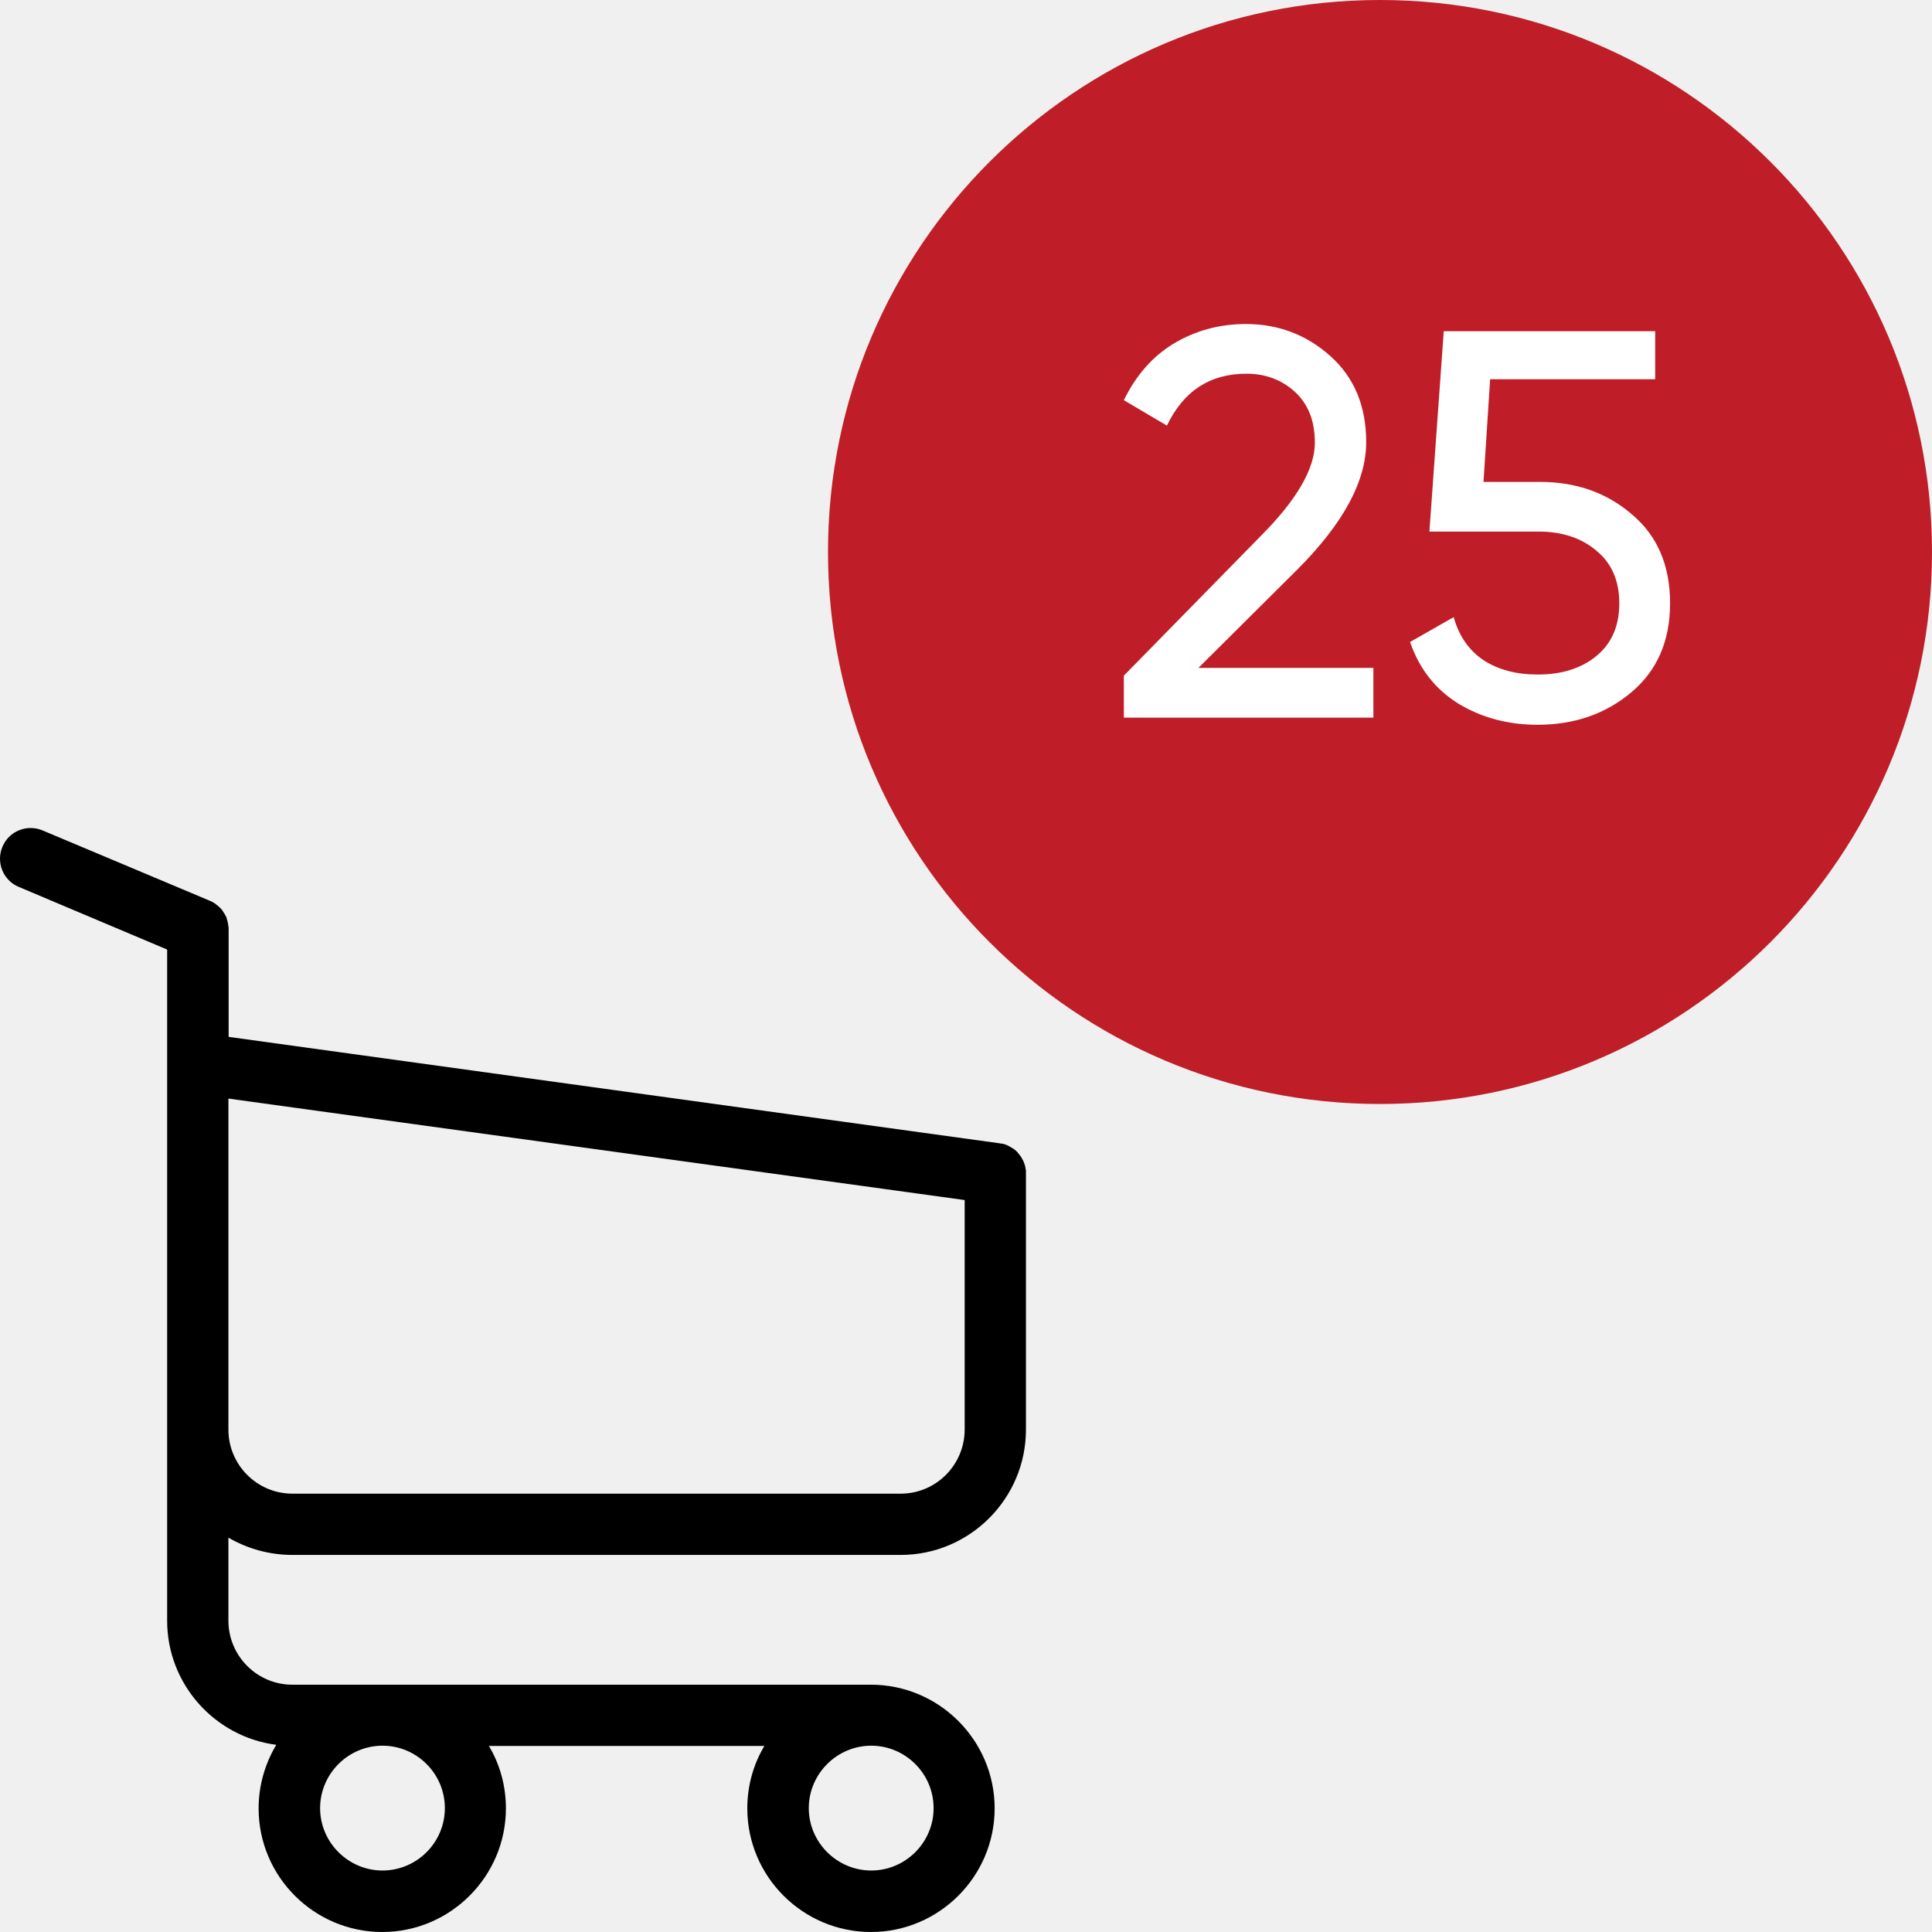
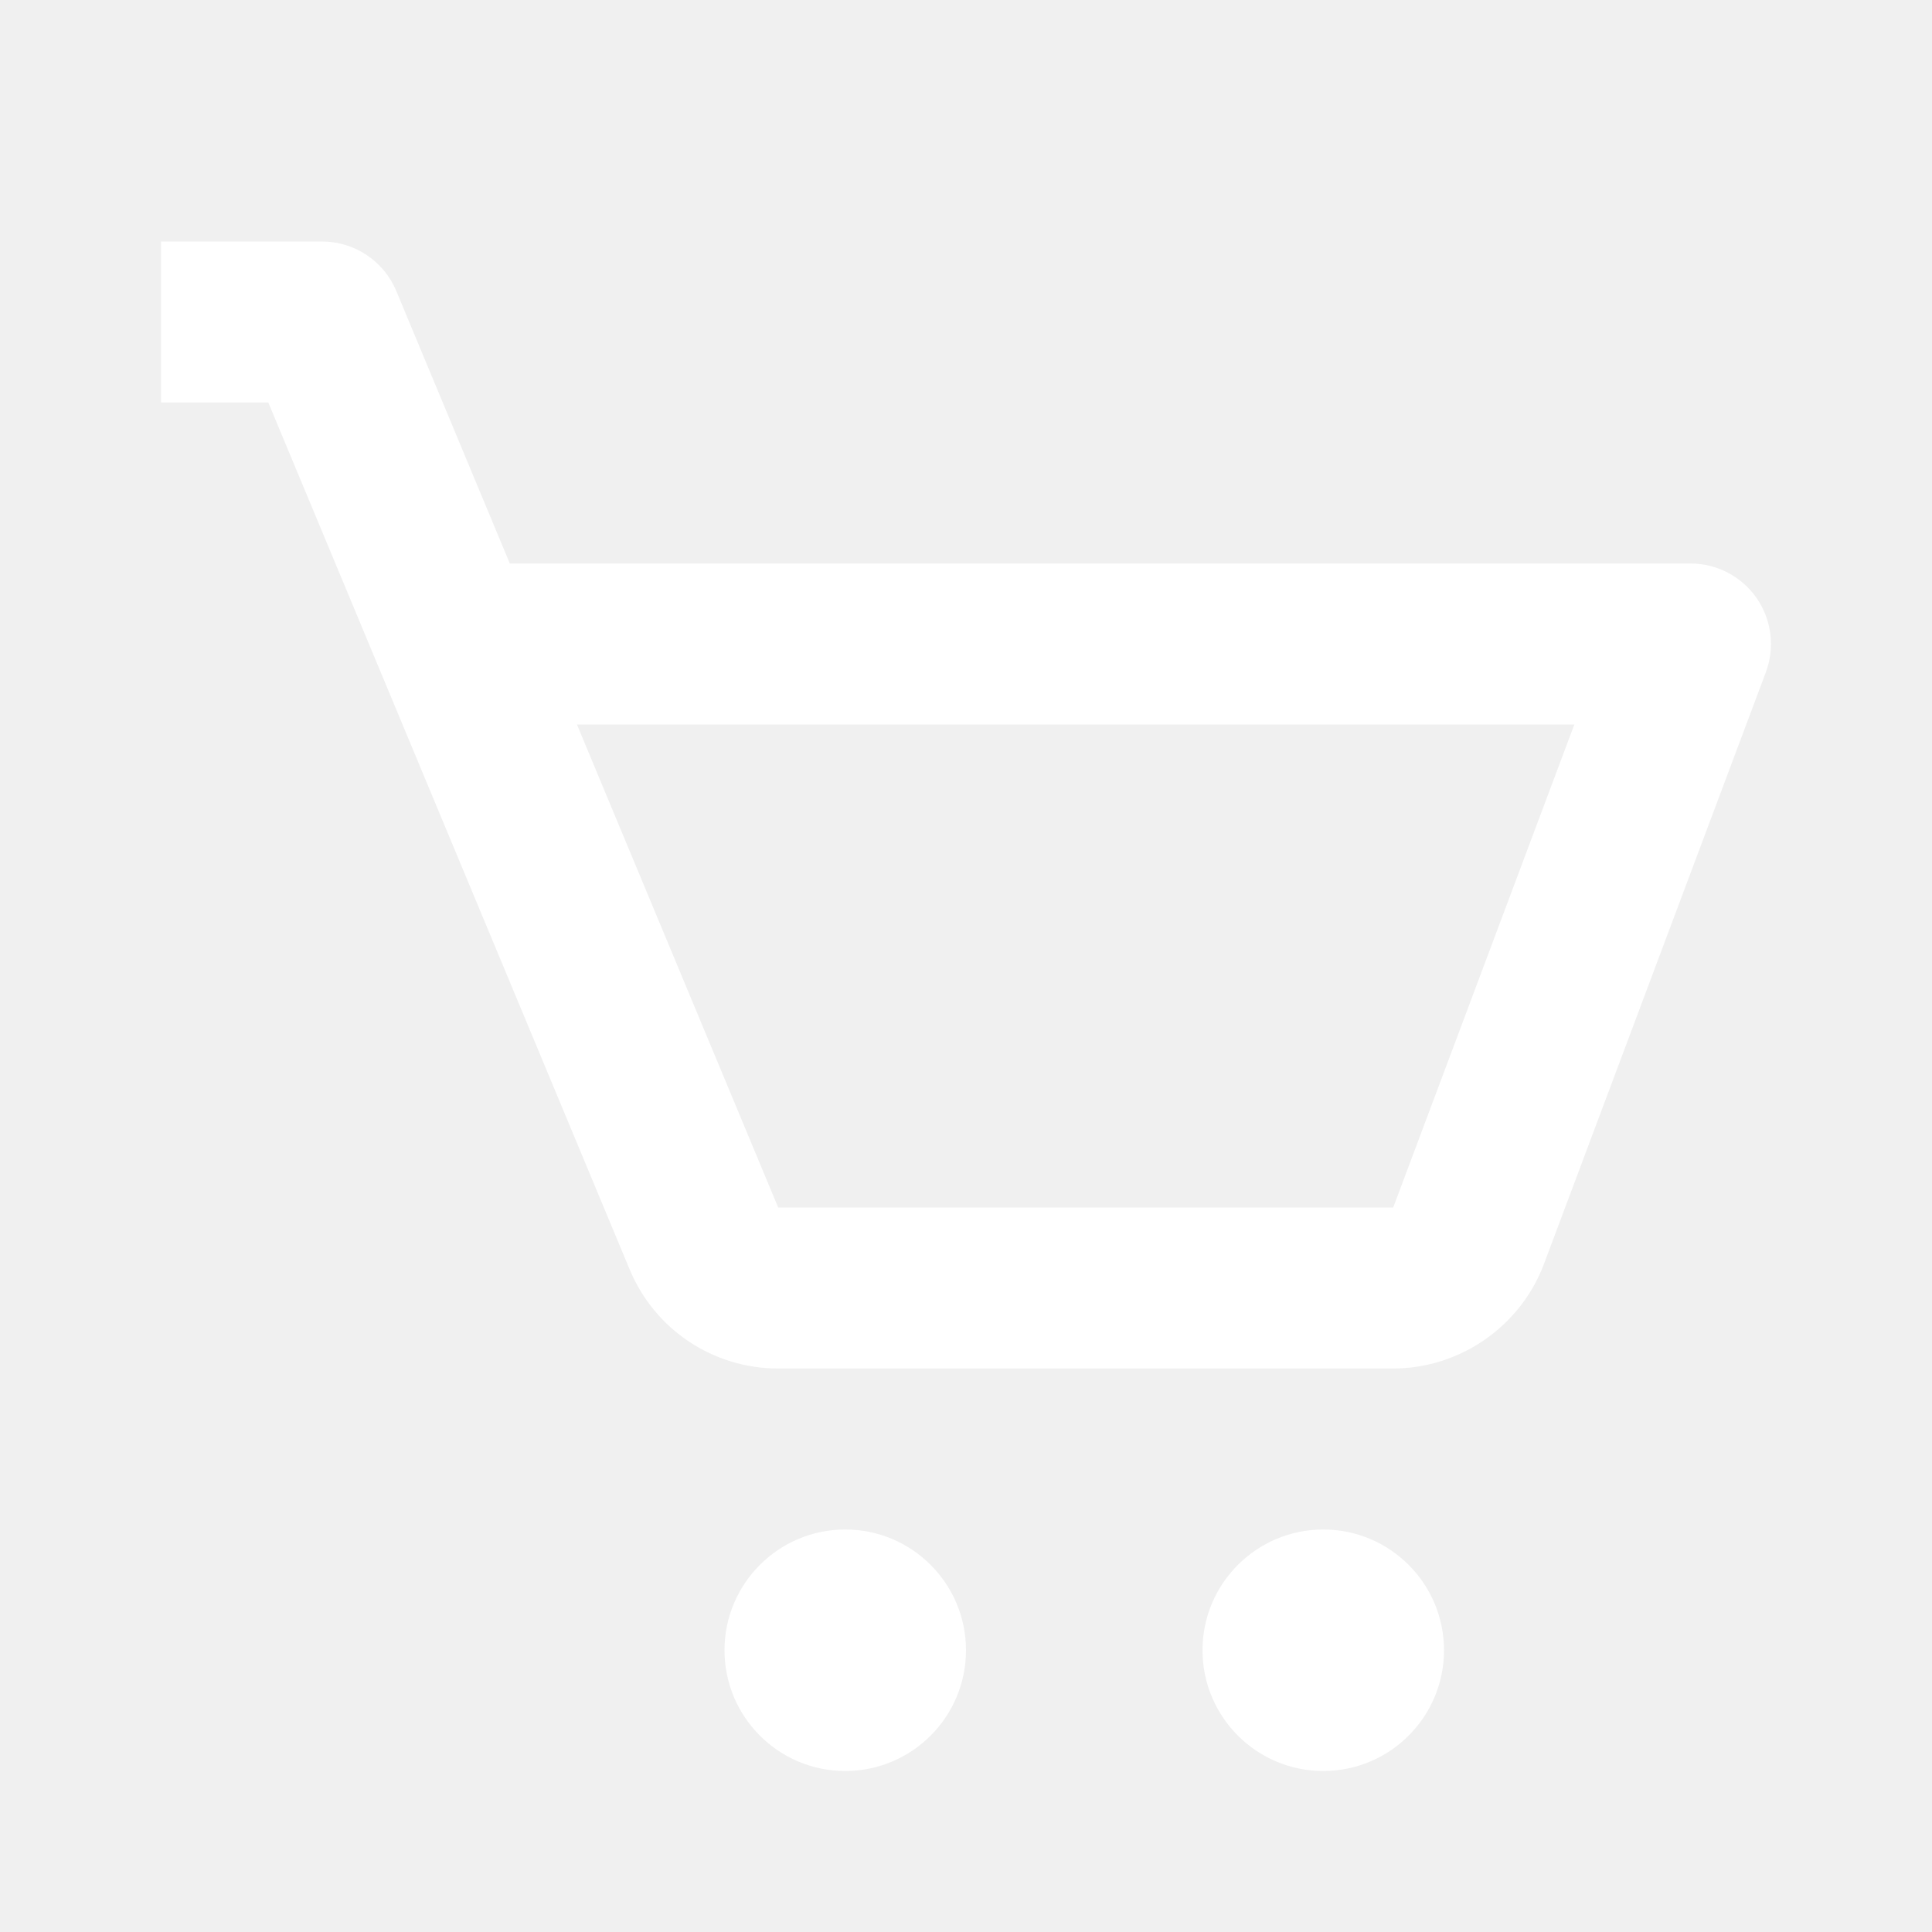
- <svg xmlns="http://www.w3.org/2000/svg" width="35" height="35" viewBox="0 0 35 35" fill="none">
-   <circle cx="25" cy="10" r="10" fill="#BF1E28" />
-   <path d="M20.36 13V12.24L22.83 9.72C23.49 9.06 23.82 8.493 23.82 8.02C23.82 7.627 23.7 7.32 23.46 7.1C23.22 6.88 22.927 6.77 22.58 6.77C21.92 6.77 21.44 7.083 21.14 7.71L20.36 7.25C20.58 6.797 20.883 6.453 21.27 6.22C21.663 5.987 22.097 5.87 22.57 5.87C23.157 5.87 23.667 6.063 24.1 6.45C24.533 6.837 24.75 7.357 24.75 8.01C24.75 8.717 24.333 9.487 23.5 10.32L21.71 12.1H24.88V13H20.36ZM27.895 8.73C28.555 8.73 29.112 8.927 29.565 9.32C30.025 9.707 30.255 10.243 30.255 10.93C30.255 11.61 30.022 12.147 29.555 12.54C29.089 12.933 28.522 13.13 27.855 13.13C27.322 13.13 26.845 13.003 26.425 12.75C26.005 12.49 25.712 12.117 25.545 11.63L26.335 11.18C26.429 11.52 26.609 11.78 26.875 11.96C27.142 12.133 27.469 12.22 27.855 12.22C28.295 12.22 28.652 12.107 28.925 11.88C29.199 11.653 29.335 11.337 29.335 10.93C29.335 10.523 29.199 10.207 28.925 9.98C28.652 9.747 28.302 9.63 27.875 9.63H25.895L26.155 6H29.985V6.87H26.995L26.875 8.73H27.895Z" fill="white" />
-   <path d="M5.297 28.169H16.317C17.567 28.169 18.586 27.149 18.586 25.899V21.263C18.586 21.259 18.586 21.251 18.586 21.247C18.586 21.234 18.586 21.226 18.586 21.214C18.586 21.205 18.586 21.197 18.582 21.189C18.582 21.181 18.578 21.169 18.578 21.16C18.578 21.152 18.574 21.144 18.574 21.136C18.57 21.127 18.57 21.119 18.566 21.107C18.561 21.099 18.561 21.09 18.557 21.082C18.553 21.074 18.553 21.066 18.549 21.058C18.545 21.049 18.541 21.041 18.537 21.029C18.533 21.02 18.529 21.012 18.524 21.008C18.52 21 18.516 20.992 18.512 20.983C18.508 20.975 18.504 20.971 18.5 20.963C18.496 20.955 18.487 20.947 18.483 20.938C18.479 20.93 18.475 20.926 18.467 20.918C18.463 20.91 18.454 20.905 18.45 20.897C18.446 20.889 18.438 20.885 18.434 20.877C18.43 20.868 18.422 20.864 18.418 20.86C18.409 20.852 18.405 20.848 18.397 20.84C18.389 20.835 18.385 20.827 18.376 20.823C18.368 20.819 18.36 20.811 18.352 20.807C18.343 20.803 18.339 20.799 18.331 20.794C18.323 20.79 18.315 20.786 18.306 20.778C18.298 20.774 18.29 20.77 18.282 20.766C18.274 20.762 18.265 20.757 18.257 20.753C18.249 20.749 18.241 20.745 18.233 20.741C18.224 20.737 18.216 20.737 18.208 20.733C18.2 20.729 18.187 20.724 18.179 20.724C18.171 20.724 18.163 20.72 18.159 20.72C18.146 20.716 18.138 20.716 18.126 20.716C18.122 20.716 18.117 20.712 18.109 20.712L4.142 18.784V16.836C4.142 16.816 4.142 16.795 4.138 16.779C4.138 16.774 4.138 16.77 4.134 16.762C4.134 16.75 4.13 16.737 4.13 16.725C4.126 16.713 4.126 16.704 4.121 16.692C4.121 16.684 4.117 16.68 4.117 16.672C4.113 16.659 4.109 16.647 4.105 16.635C4.105 16.631 4.101 16.622 4.101 16.618C4.097 16.606 4.093 16.598 4.084 16.585C4.08 16.581 4.08 16.573 4.076 16.569C4.072 16.561 4.068 16.552 4.06 16.544C4.056 16.536 4.052 16.532 4.047 16.524C4.043 16.515 4.039 16.511 4.035 16.503C4.031 16.495 4.023 16.487 4.019 16.479C4.015 16.474 4.01 16.47 4.006 16.466C3.998 16.458 3.99 16.45 3.982 16.442C3.978 16.437 3.973 16.433 3.969 16.429C3.961 16.421 3.953 16.413 3.941 16.404C3.936 16.4 3.928 16.396 3.924 16.392C3.916 16.384 3.908 16.38 3.9 16.372C3.887 16.363 3.875 16.355 3.867 16.351C3.863 16.347 3.858 16.347 3.854 16.343C3.838 16.335 3.817 16.326 3.801 16.318L0.771 15.044C0.488 14.925 0.163 15.056 0.044 15.34C-0.075 15.623 0.056 15.948 0.34 16.067L3.028 17.202V19.718V20.116V23.174V25.908V29.36C3.028 30.511 3.891 31.465 5.005 31.609C4.804 31.946 4.685 32.341 4.685 32.76C4.685 33.997 5.692 35 6.925 35C8.158 35 9.165 33.993 9.165 32.76C9.165 32.349 9.054 31.958 8.857 31.63H13.847C13.649 31.962 13.538 32.349 13.538 32.76C13.538 33.997 14.546 35 15.779 35C17.012 35 18.019 33.993 18.019 32.76C18.019 31.527 17.012 30.52 15.779 30.52H5.297C4.656 30.52 4.138 29.998 4.138 29.36V27.856C4.475 28.053 4.874 28.169 5.297 28.169ZM8.059 32.756C8.059 33.38 7.55 33.886 6.929 33.886C6.308 33.886 5.799 33.376 5.799 32.756C5.799 32.135 6.308 31.625 6.929 31.625C7.55 31.625 8.059 32.131 8.059 32.756ZM16.913 32.756C16.913 33.38 16.403 33.886 15.783 33.886C15.162 33.886 14.652 33.376 14.652 32.756C14.652 32.135 15.162 31.625 15.783 31.625C16.403 31.625 16.913 32.131 16.913 32.756ZM16.317 27.059H5.297C4.656 27.059 4.138 26.537 4.138 25.899V23.166V20.108V19.902L17.476 21.74V25.895C17.476 26.541 16.954 27.059 16.317 27.059Z" fill="black" />
+ <svg xmlns="http://www.w3.org/2000/svg" width="24" height="24" viewBox="0 0 24 24" fill="none">
+   <path d="M7.822 15.77C8.134 16.518 8.858 17 9.667 17H17.306C18.134 17 18.887 16.479 19.179 15.703L21.936 8.351C22.051 8.043 22.008 7.7 21.822 7.43C21.635 7.161 21.328 7 21 7H6.333L4.923 3.615C4.768 3.243 4.404 3 4 3H2V5H3.333L7.822 15.77ZM19.557 9L17.307 15H9.667L7.167 9H19.557Z" fill="white" />
+   <path d="M10.5 22C11.328 22 12 21.328 12 20.5C12 19.672 11.328 19 10.5 19C9.672 19 9 19.672 9 20.5C9 21.328 9.672 22 10.5 22Z" fill="white" />
+   <path d="M16.438 22C17.266 22 17.938 21.328 17.938 20.5C17.938 19.672 17.266 19 16.438 19C15.61 19 14.938 19.672 14.938 20.5C14.938 21.328 15.61 22 16.438 22Z" fill="white" />
</svg>
